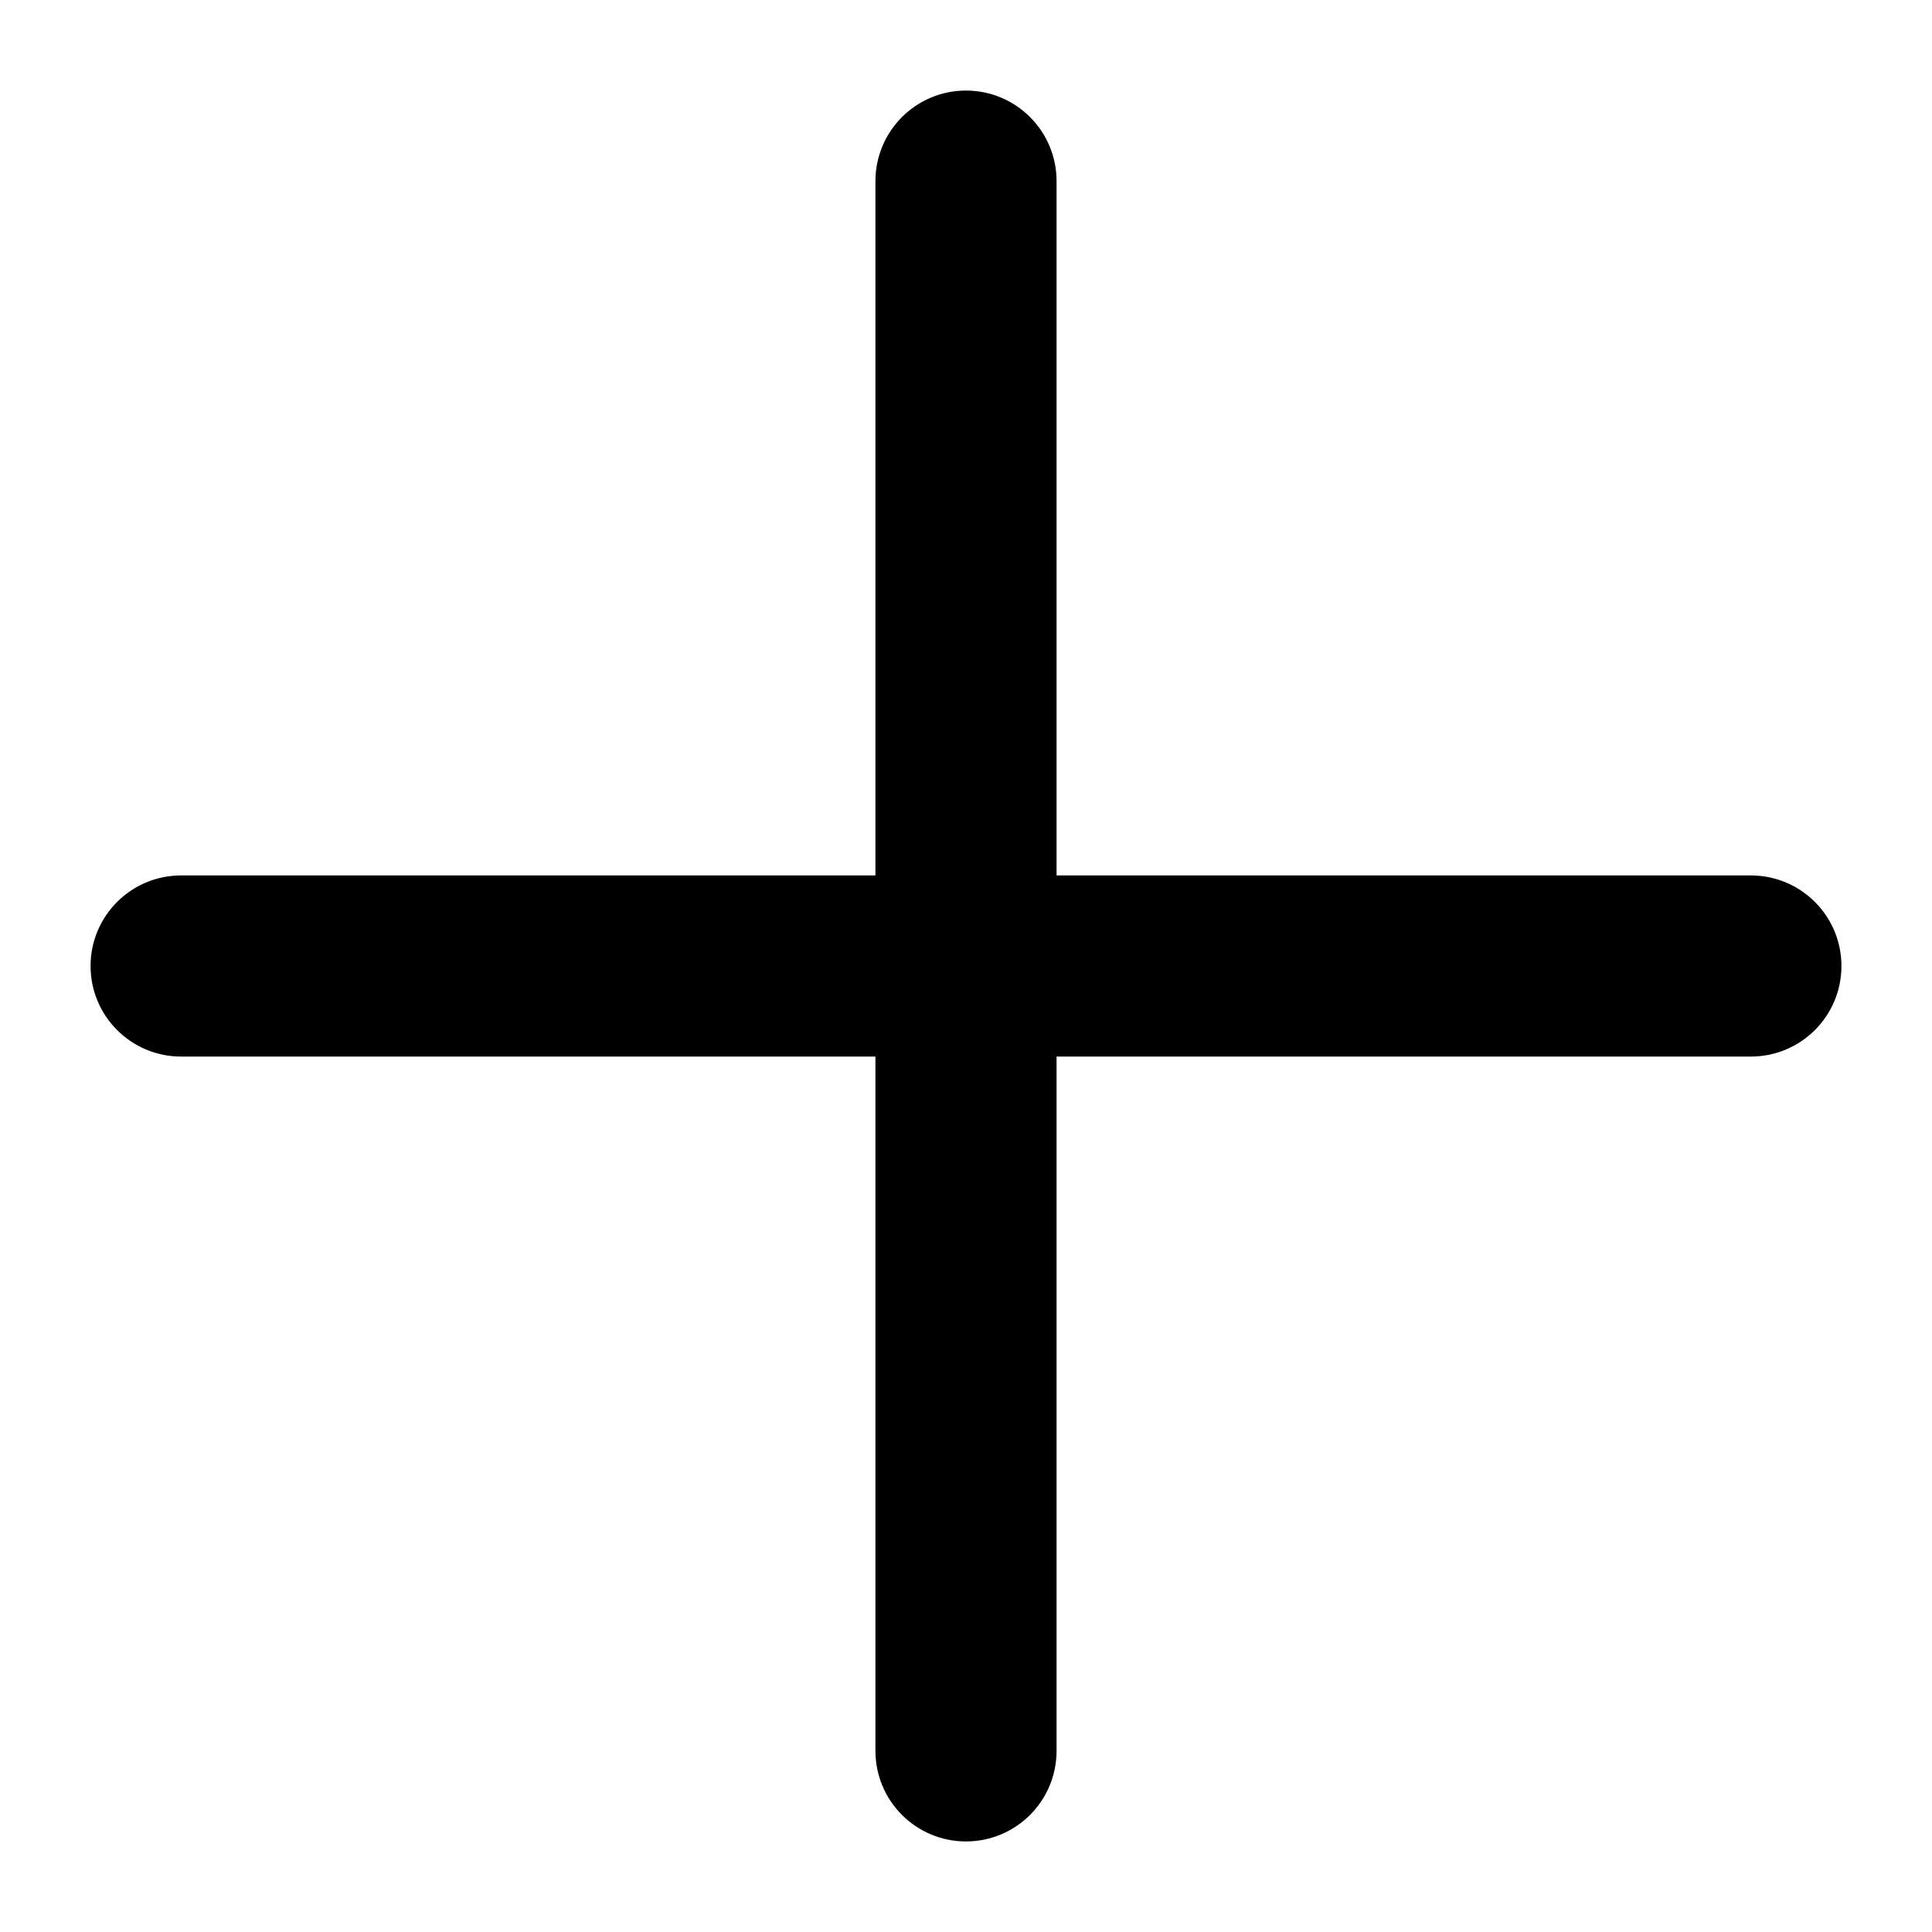
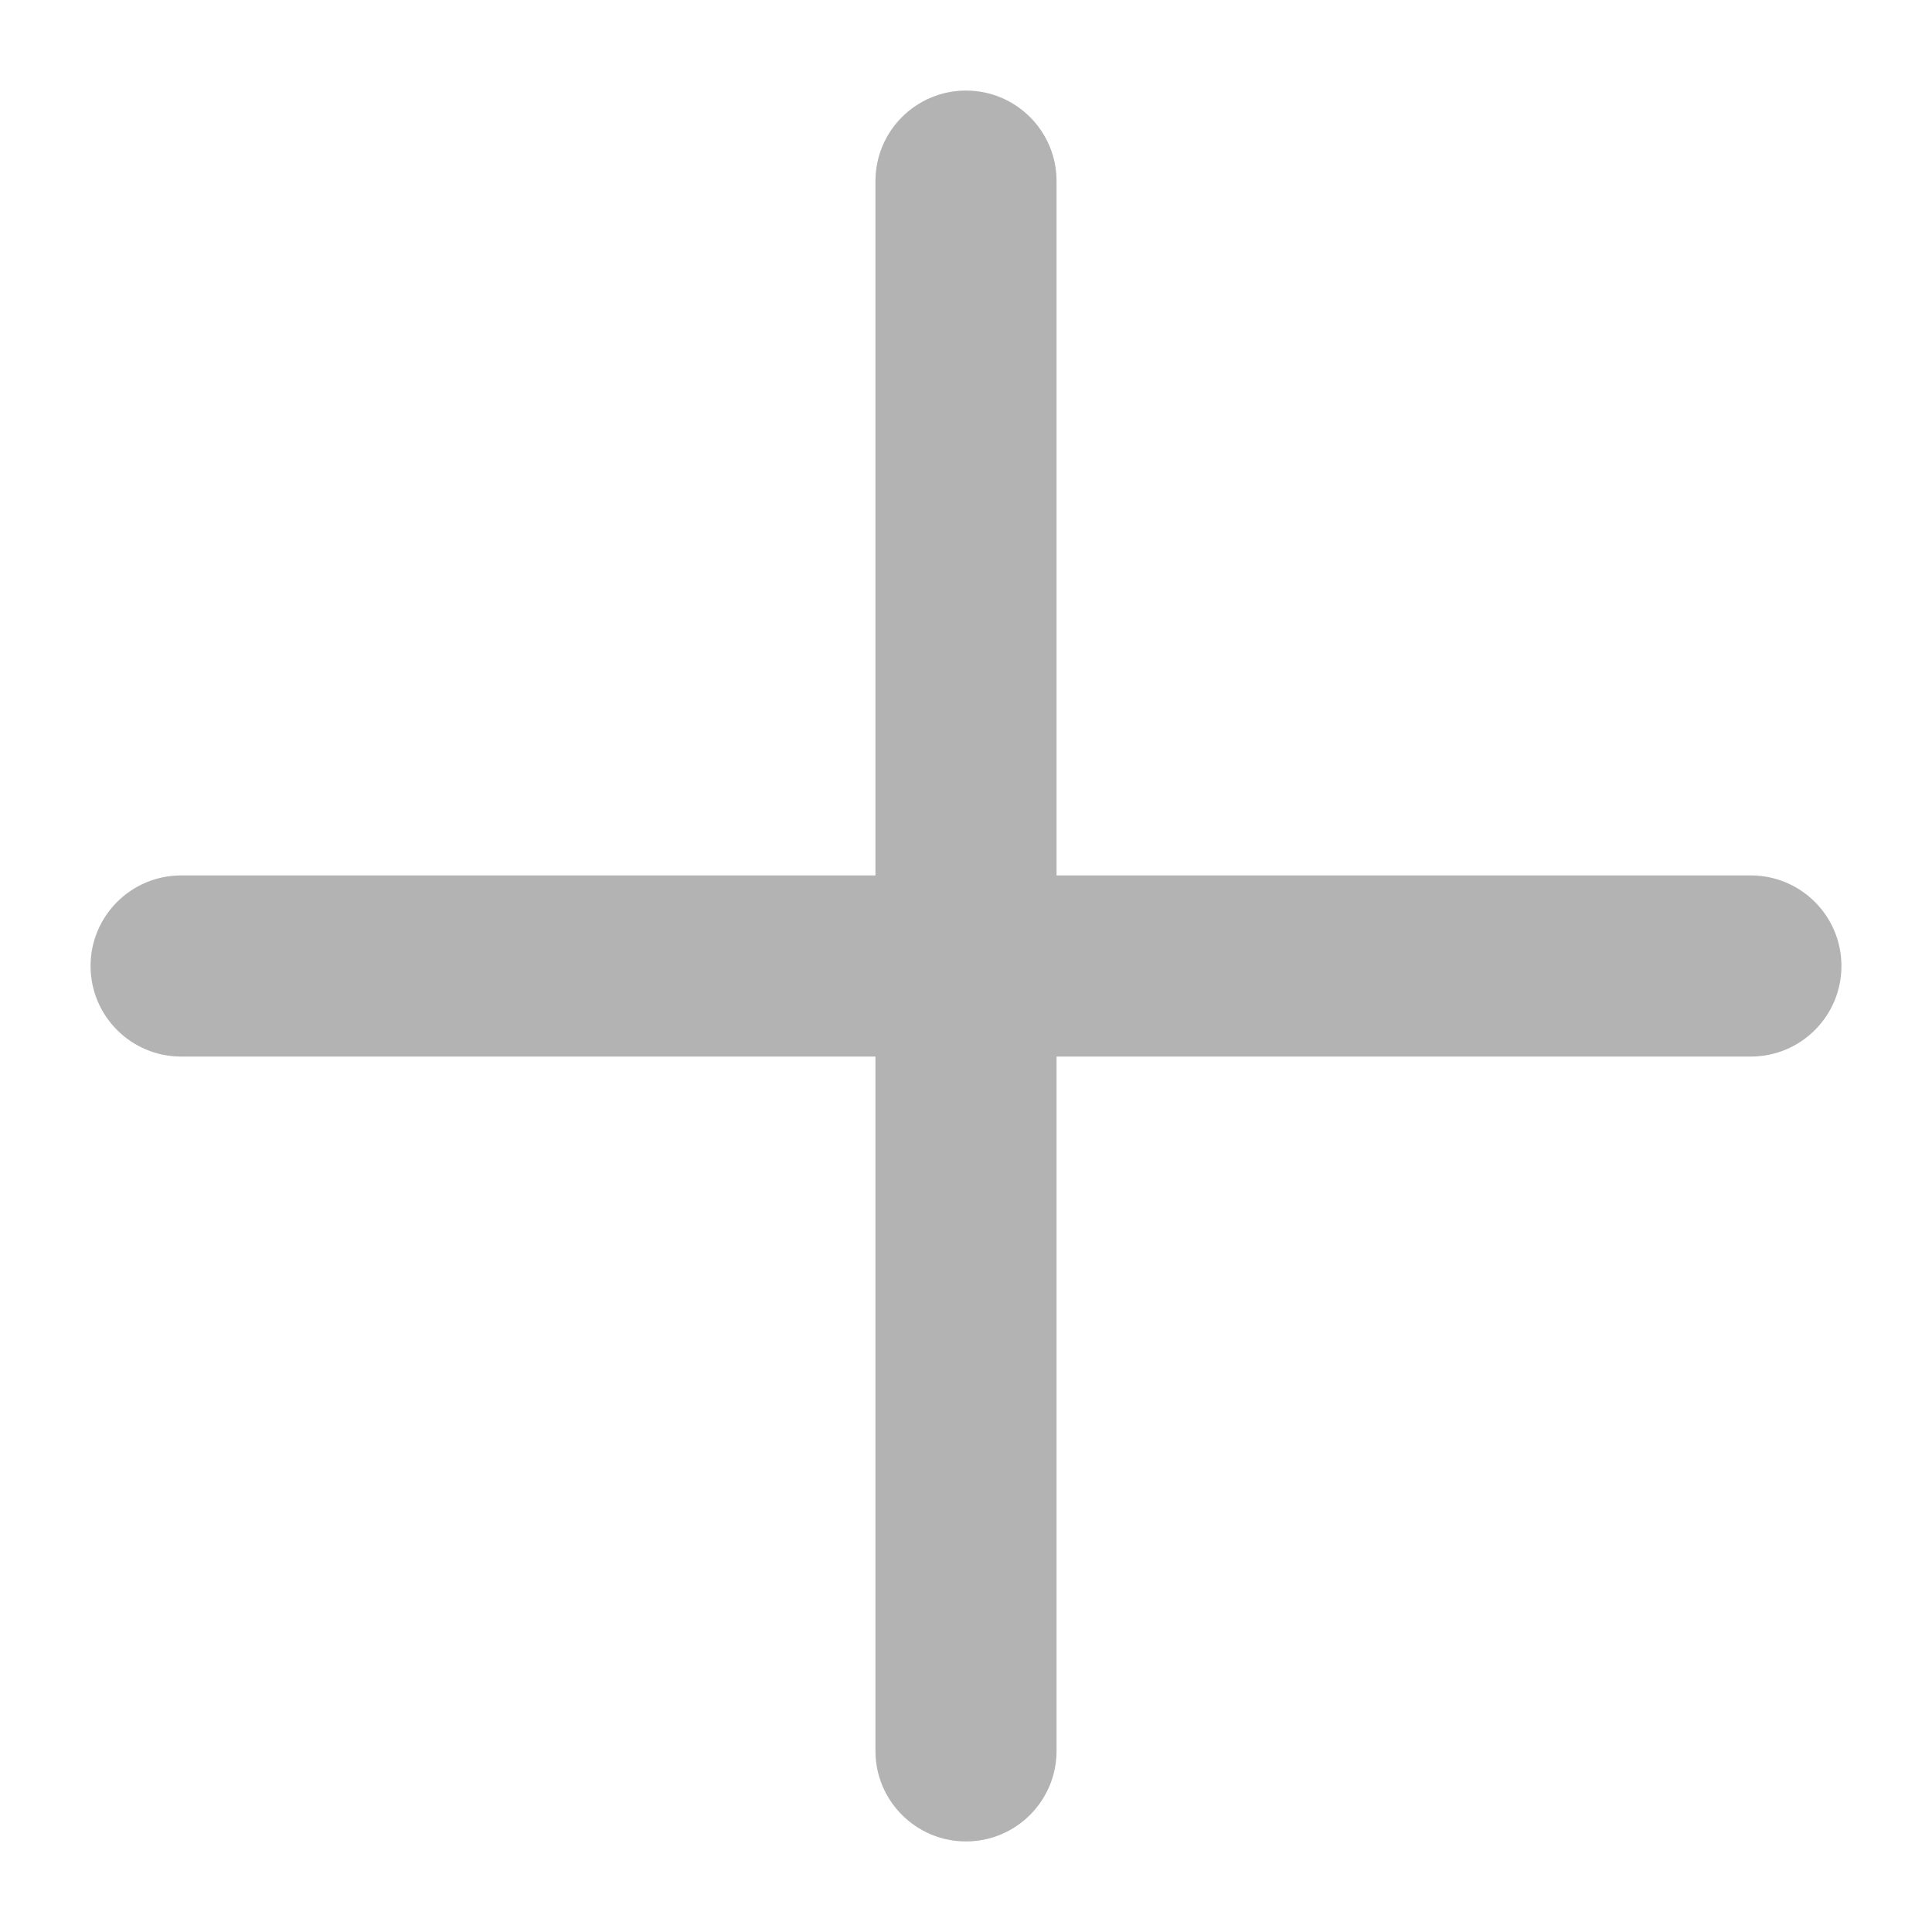
<svg xmlns="http://www.w3.org/2000/svg" data-encore-id="icon" role="img" aria-hidden="true" viewBox="0 0 16 16" class="Svg-sc-ytk21e-0 dYnaPI">
-   <path d="M15.25 8a.75.75 0 0 1-.75.75H8.75v5.75a.75.75 0 0 1-1.5 0V8.75H1.5a.75.75 0 0 1 0-1.5h5.75V1.5a.75.75 0 0 1 1.5 0v5.75h5.75a.75.75 0 0 1 .75.75z" />
+   <path d="M15.25 8a.75.75 0 0 1-.75.75H8.75v5.75a.75.75 0 0 1-1.5 0V8.75H1.5a.75.75 0 0 1 0-1.5h5.75V1.5a.75.75 0 0 1 1.5 0v5.75h5.75a.75.75 0 0 1 .75.75z" fill="#b3b3b3" />
</svg>
